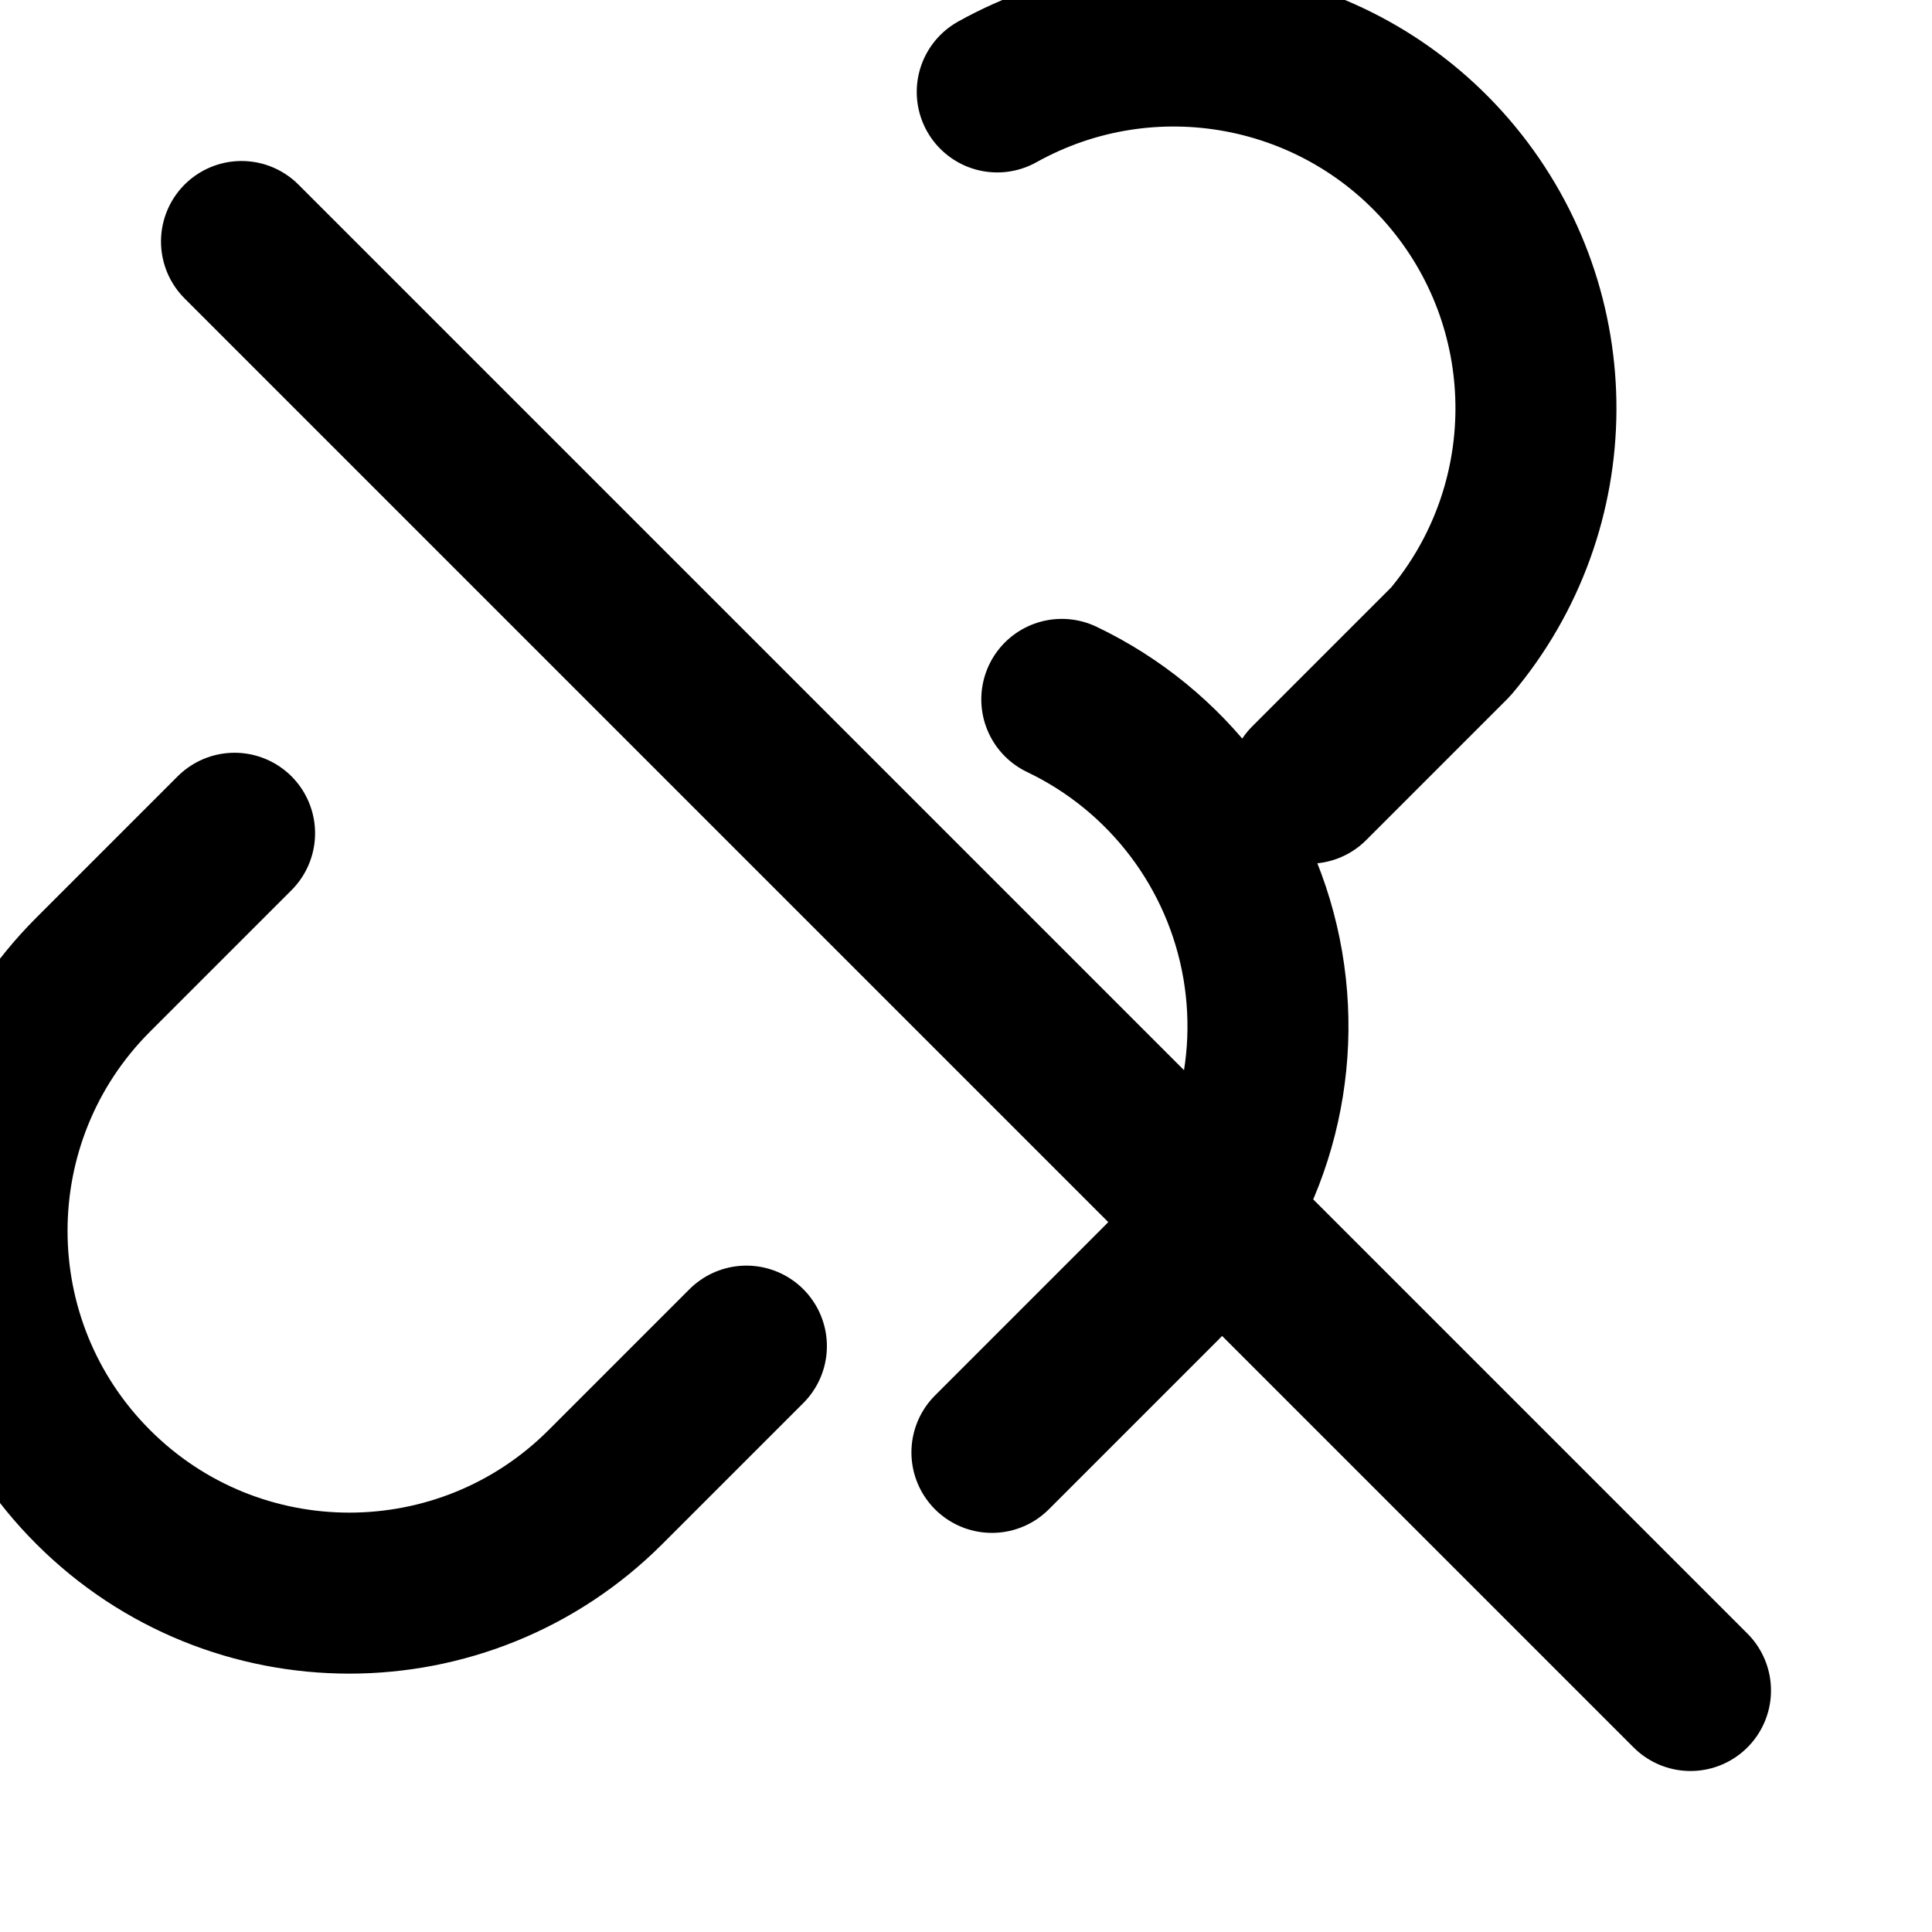
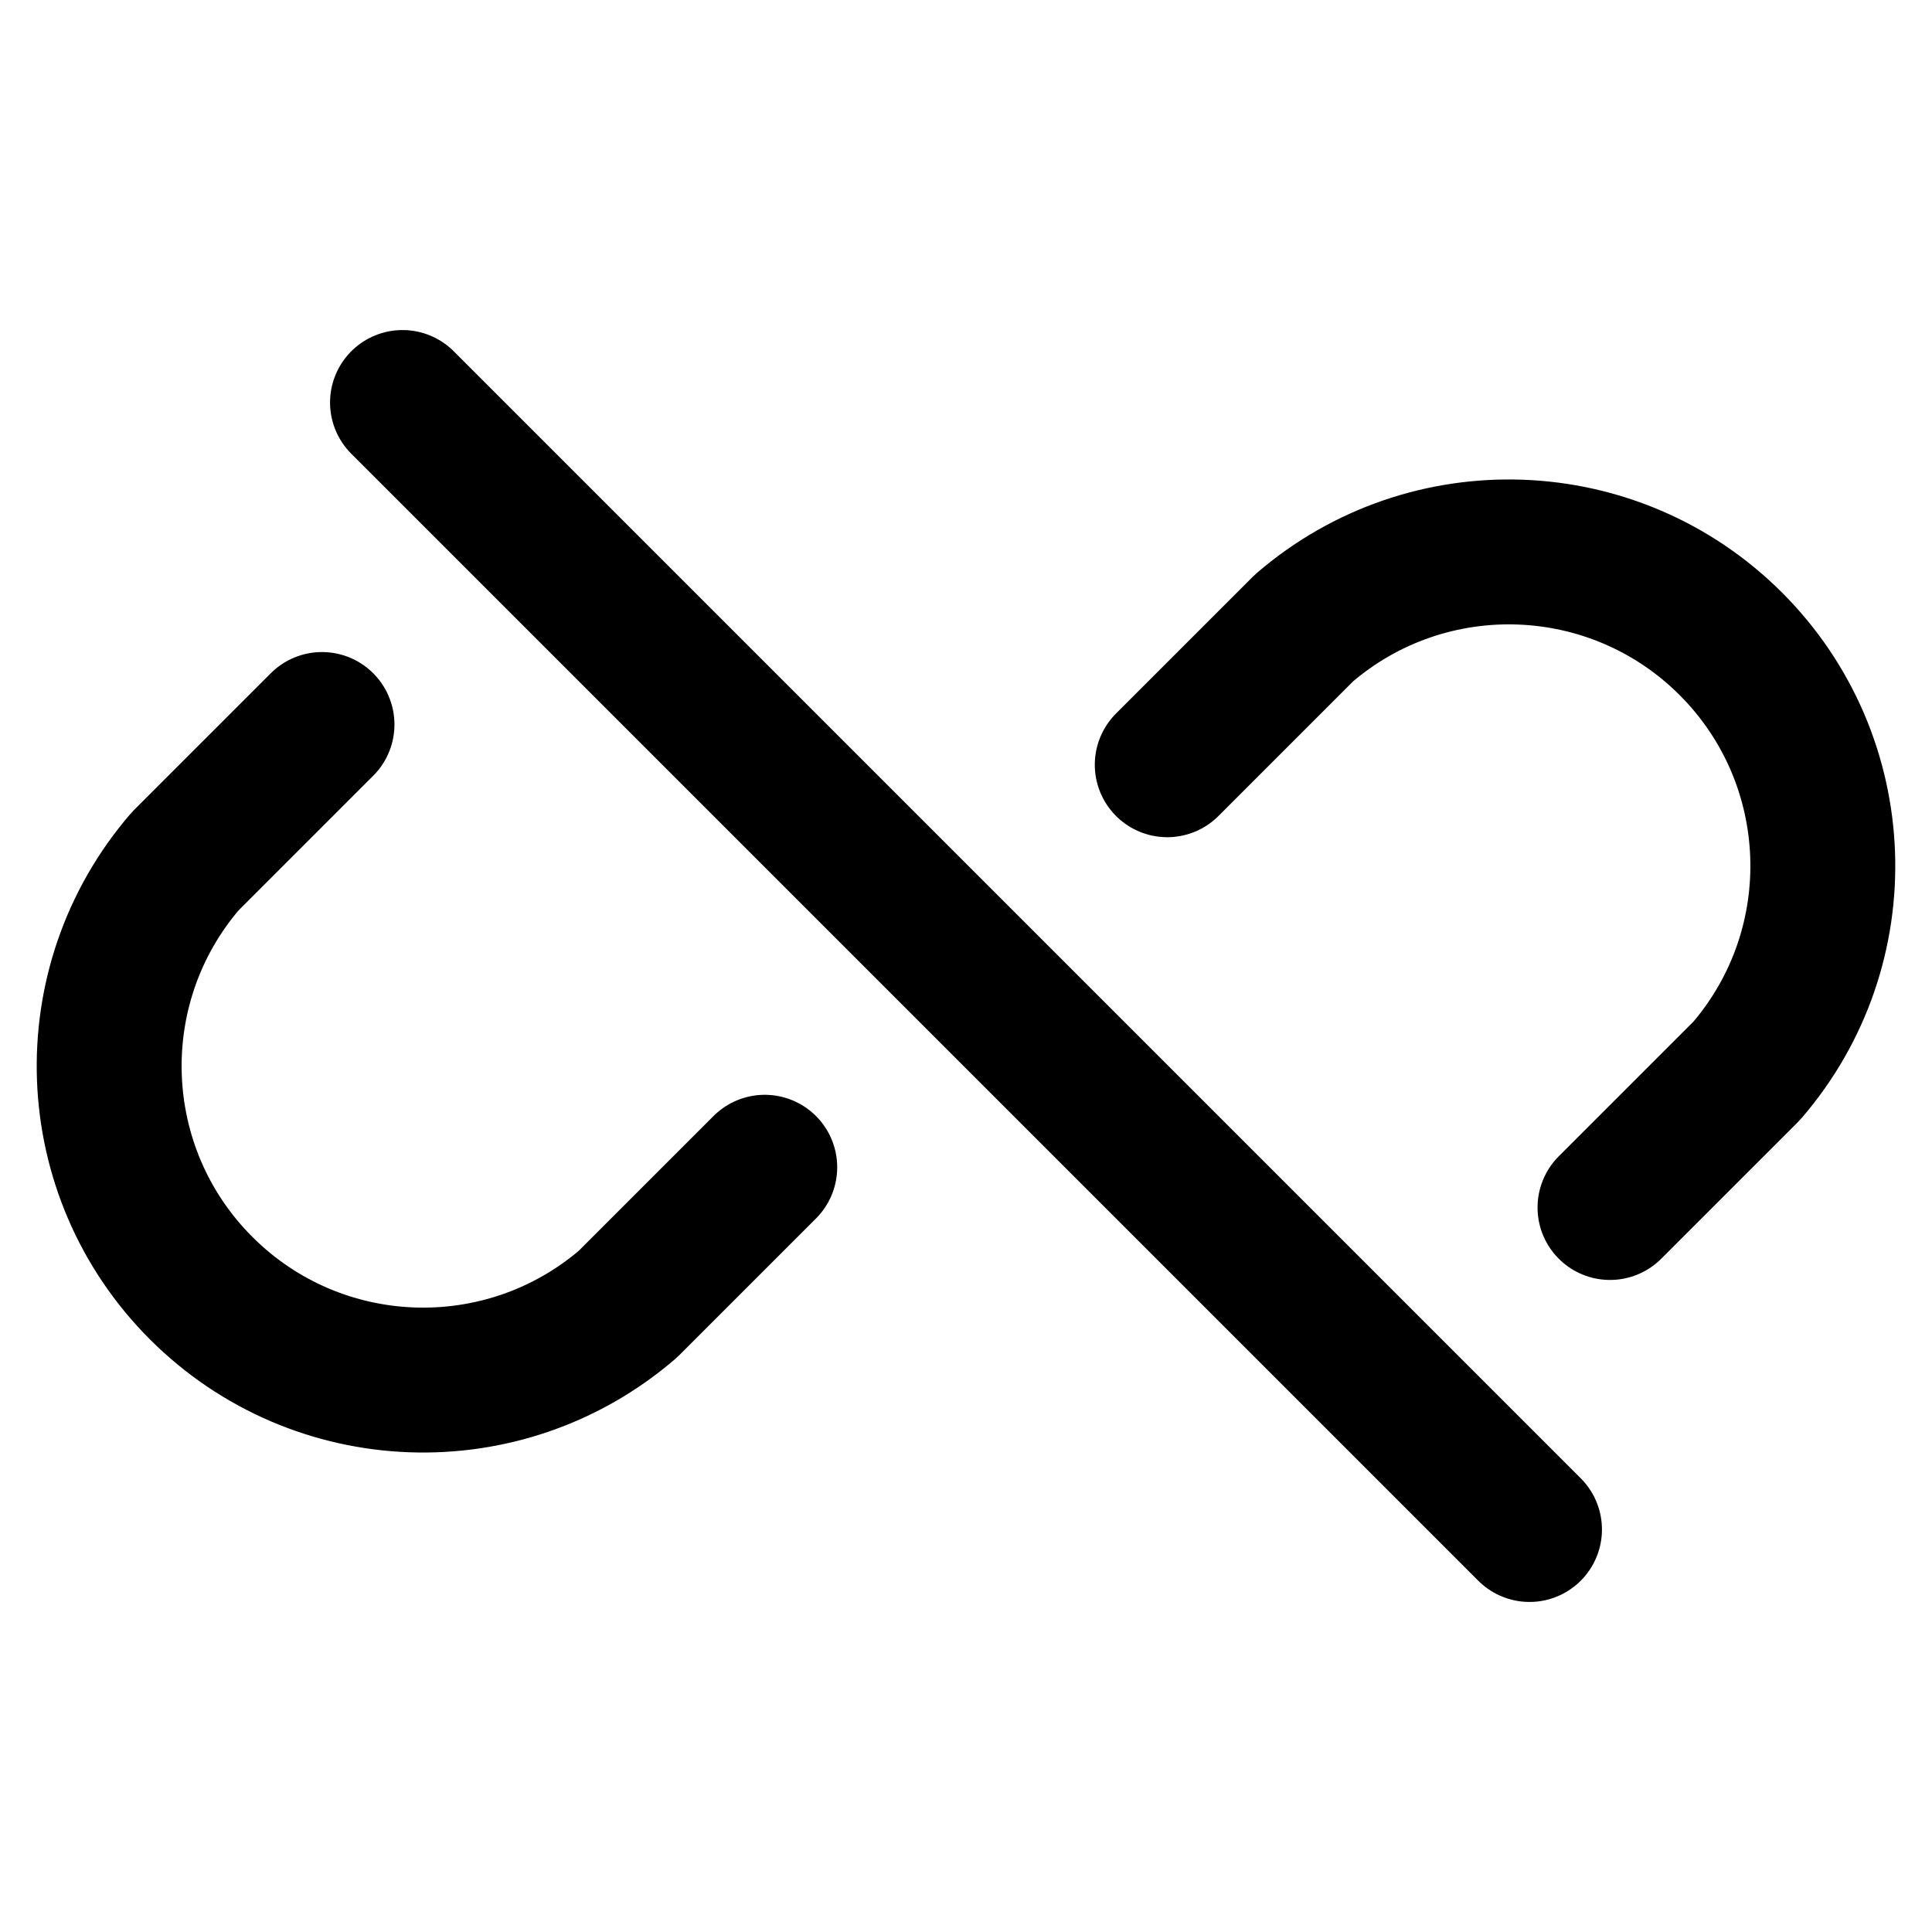
- <svg xmlns="http://www.w3.org/2000/svg" fill="none" viewBox="0 0 24 24" stroke="currentColor" stroke-width="2">
-   <path stroke-linecap="round" stroke-linejoin="round" d="M13.19 8.688a4.5 4.5 0 0 1 1.242 7.244l-2.11 2.11m-3.05-1.32-1.75 1.75a4.5 4.5 0 0 1-6.365-6.364l1.757-1.757m13.35-.622 1.757-1.757a4.5 4.5 0 0 0-5.633-6.83M3 3l18 18" />
+ <svg xmlns="http://www.w3.org/2000/svg" fill="none" viewBox="0 0 24 24" stroke="currentColor" stroke-width="1.8" stroke-linecap="round" stroke-linejoin="round">
+   <path d="M9.5 14.5 7.8 16.2a3.9 3.9 0 0 1-5.5-5.5l1.7-1.7" />
+   <path d="M14.5 9.5l1.7-1.7a3.9 3.9 0 0 1 5.5 5.5l-1.7 1.7" />
+   <path d="M19 19 5 5" />
</svg>
